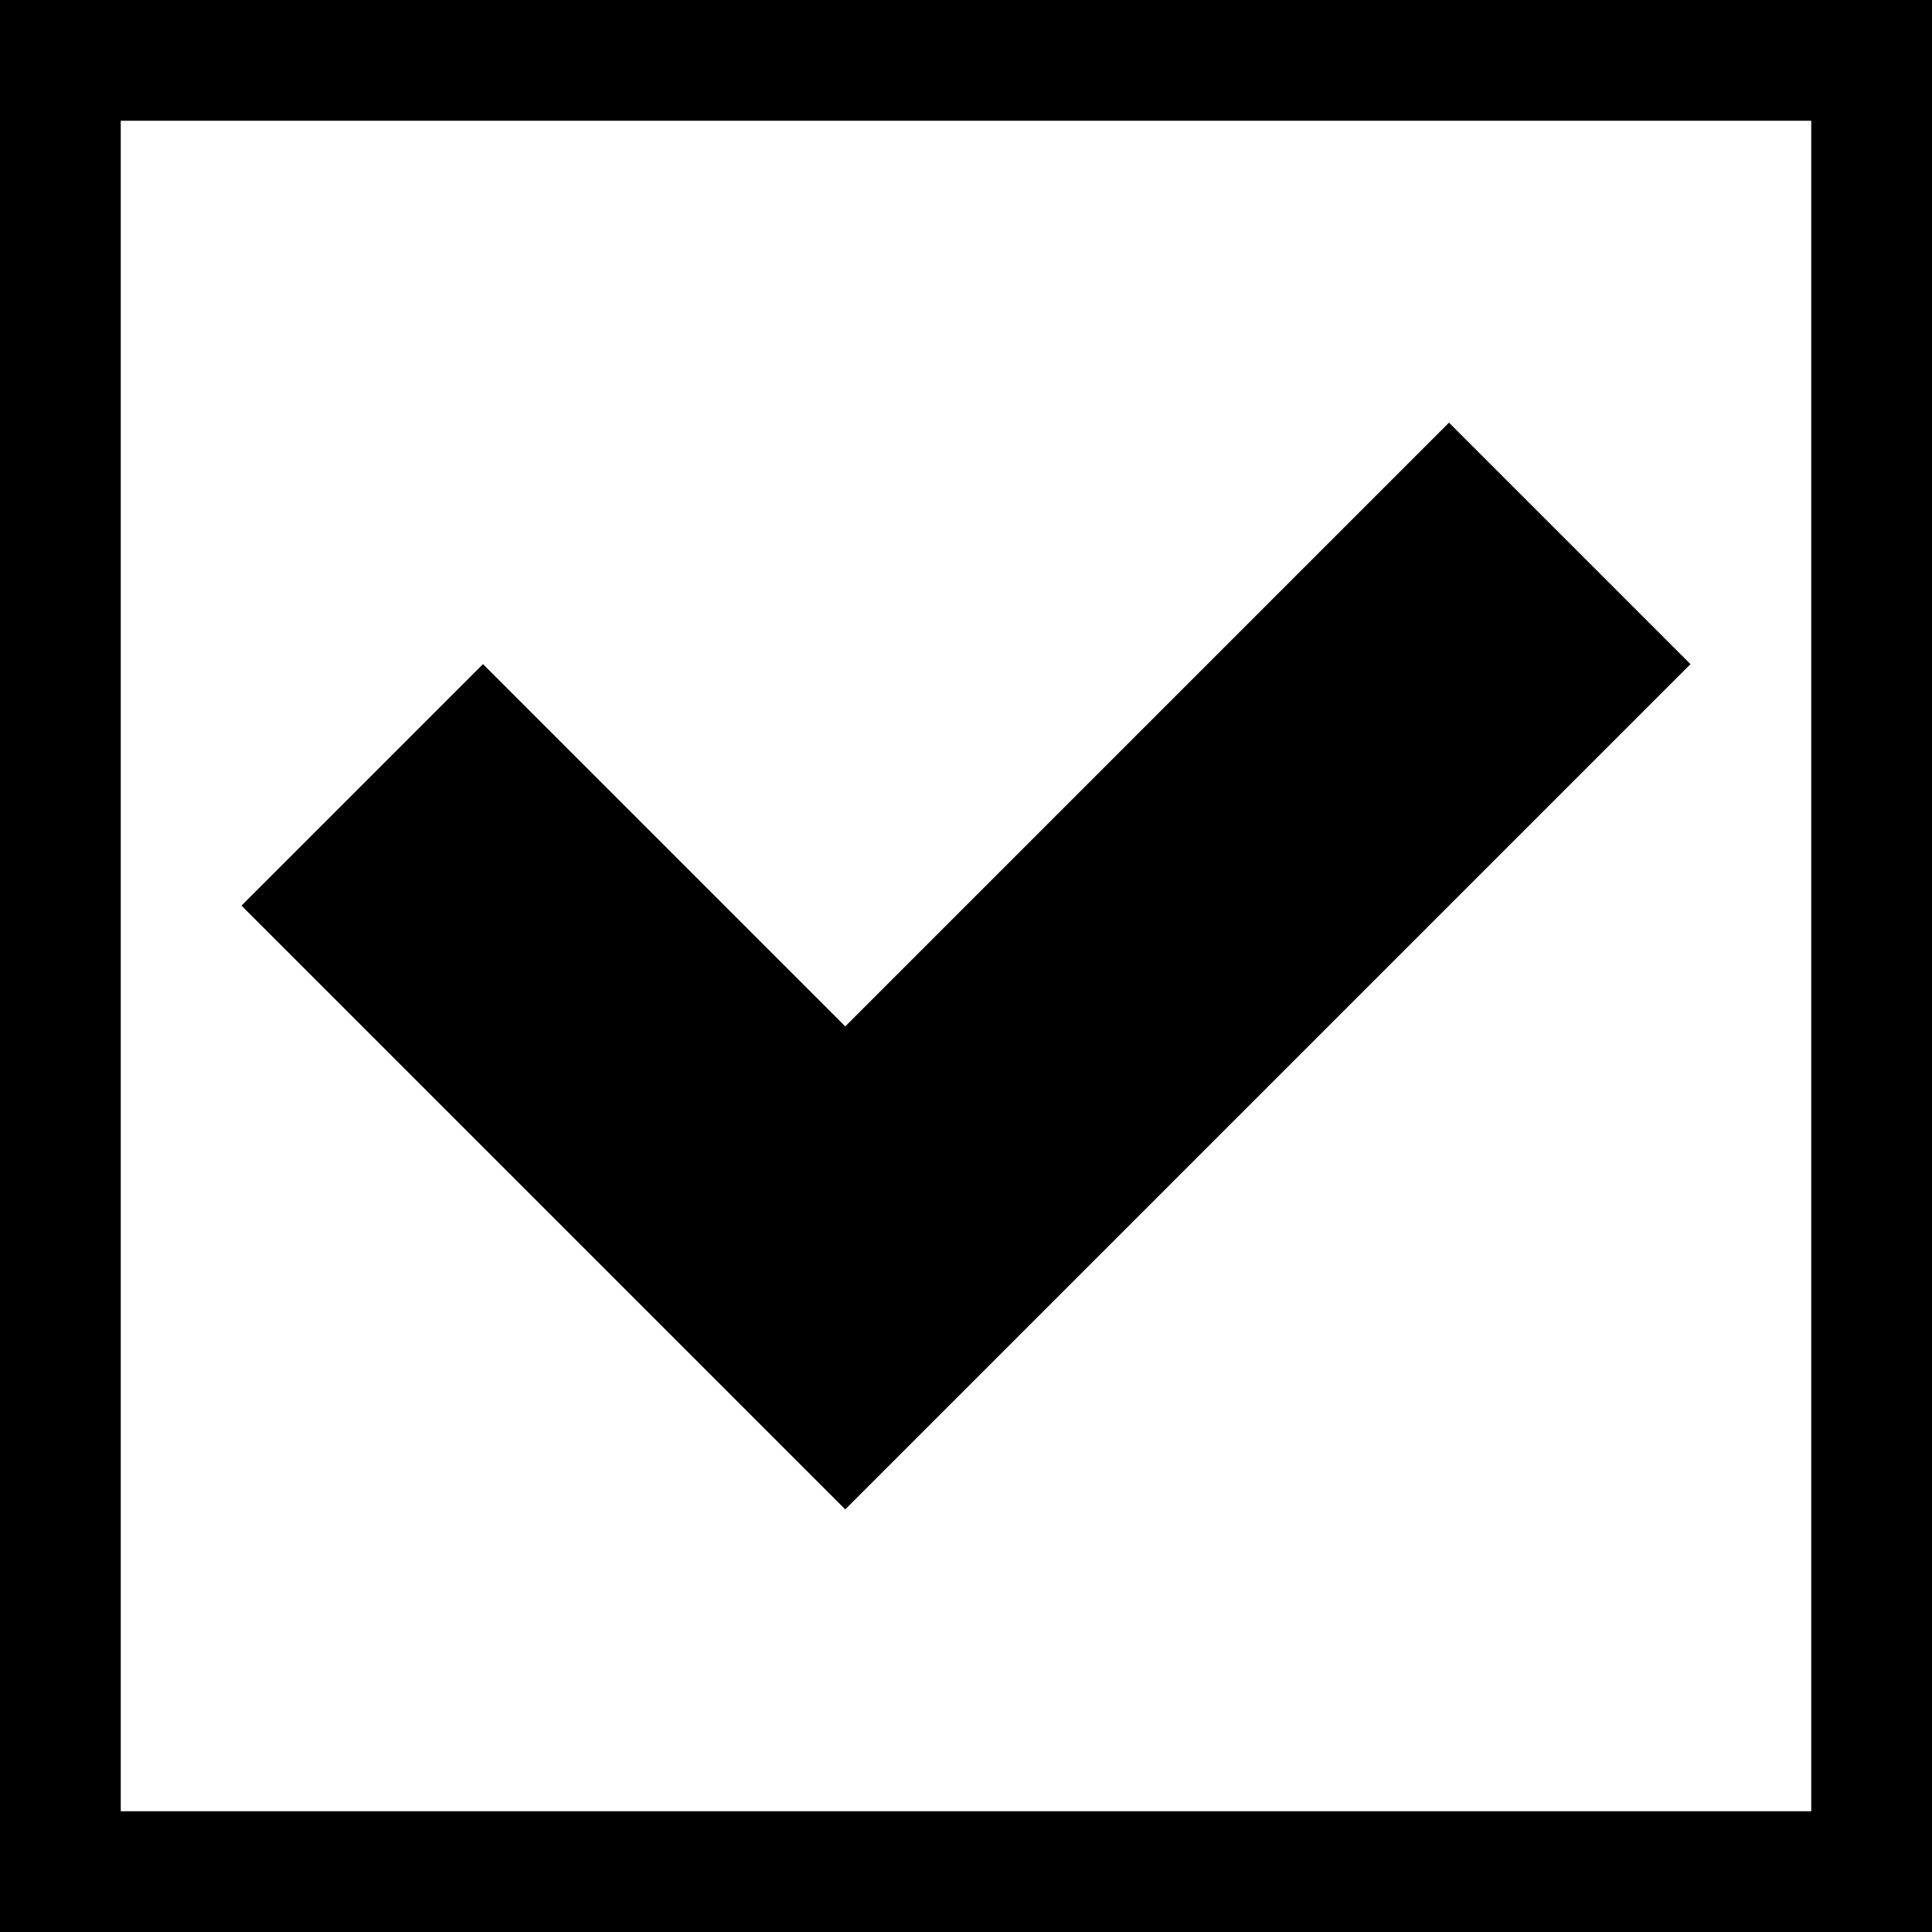
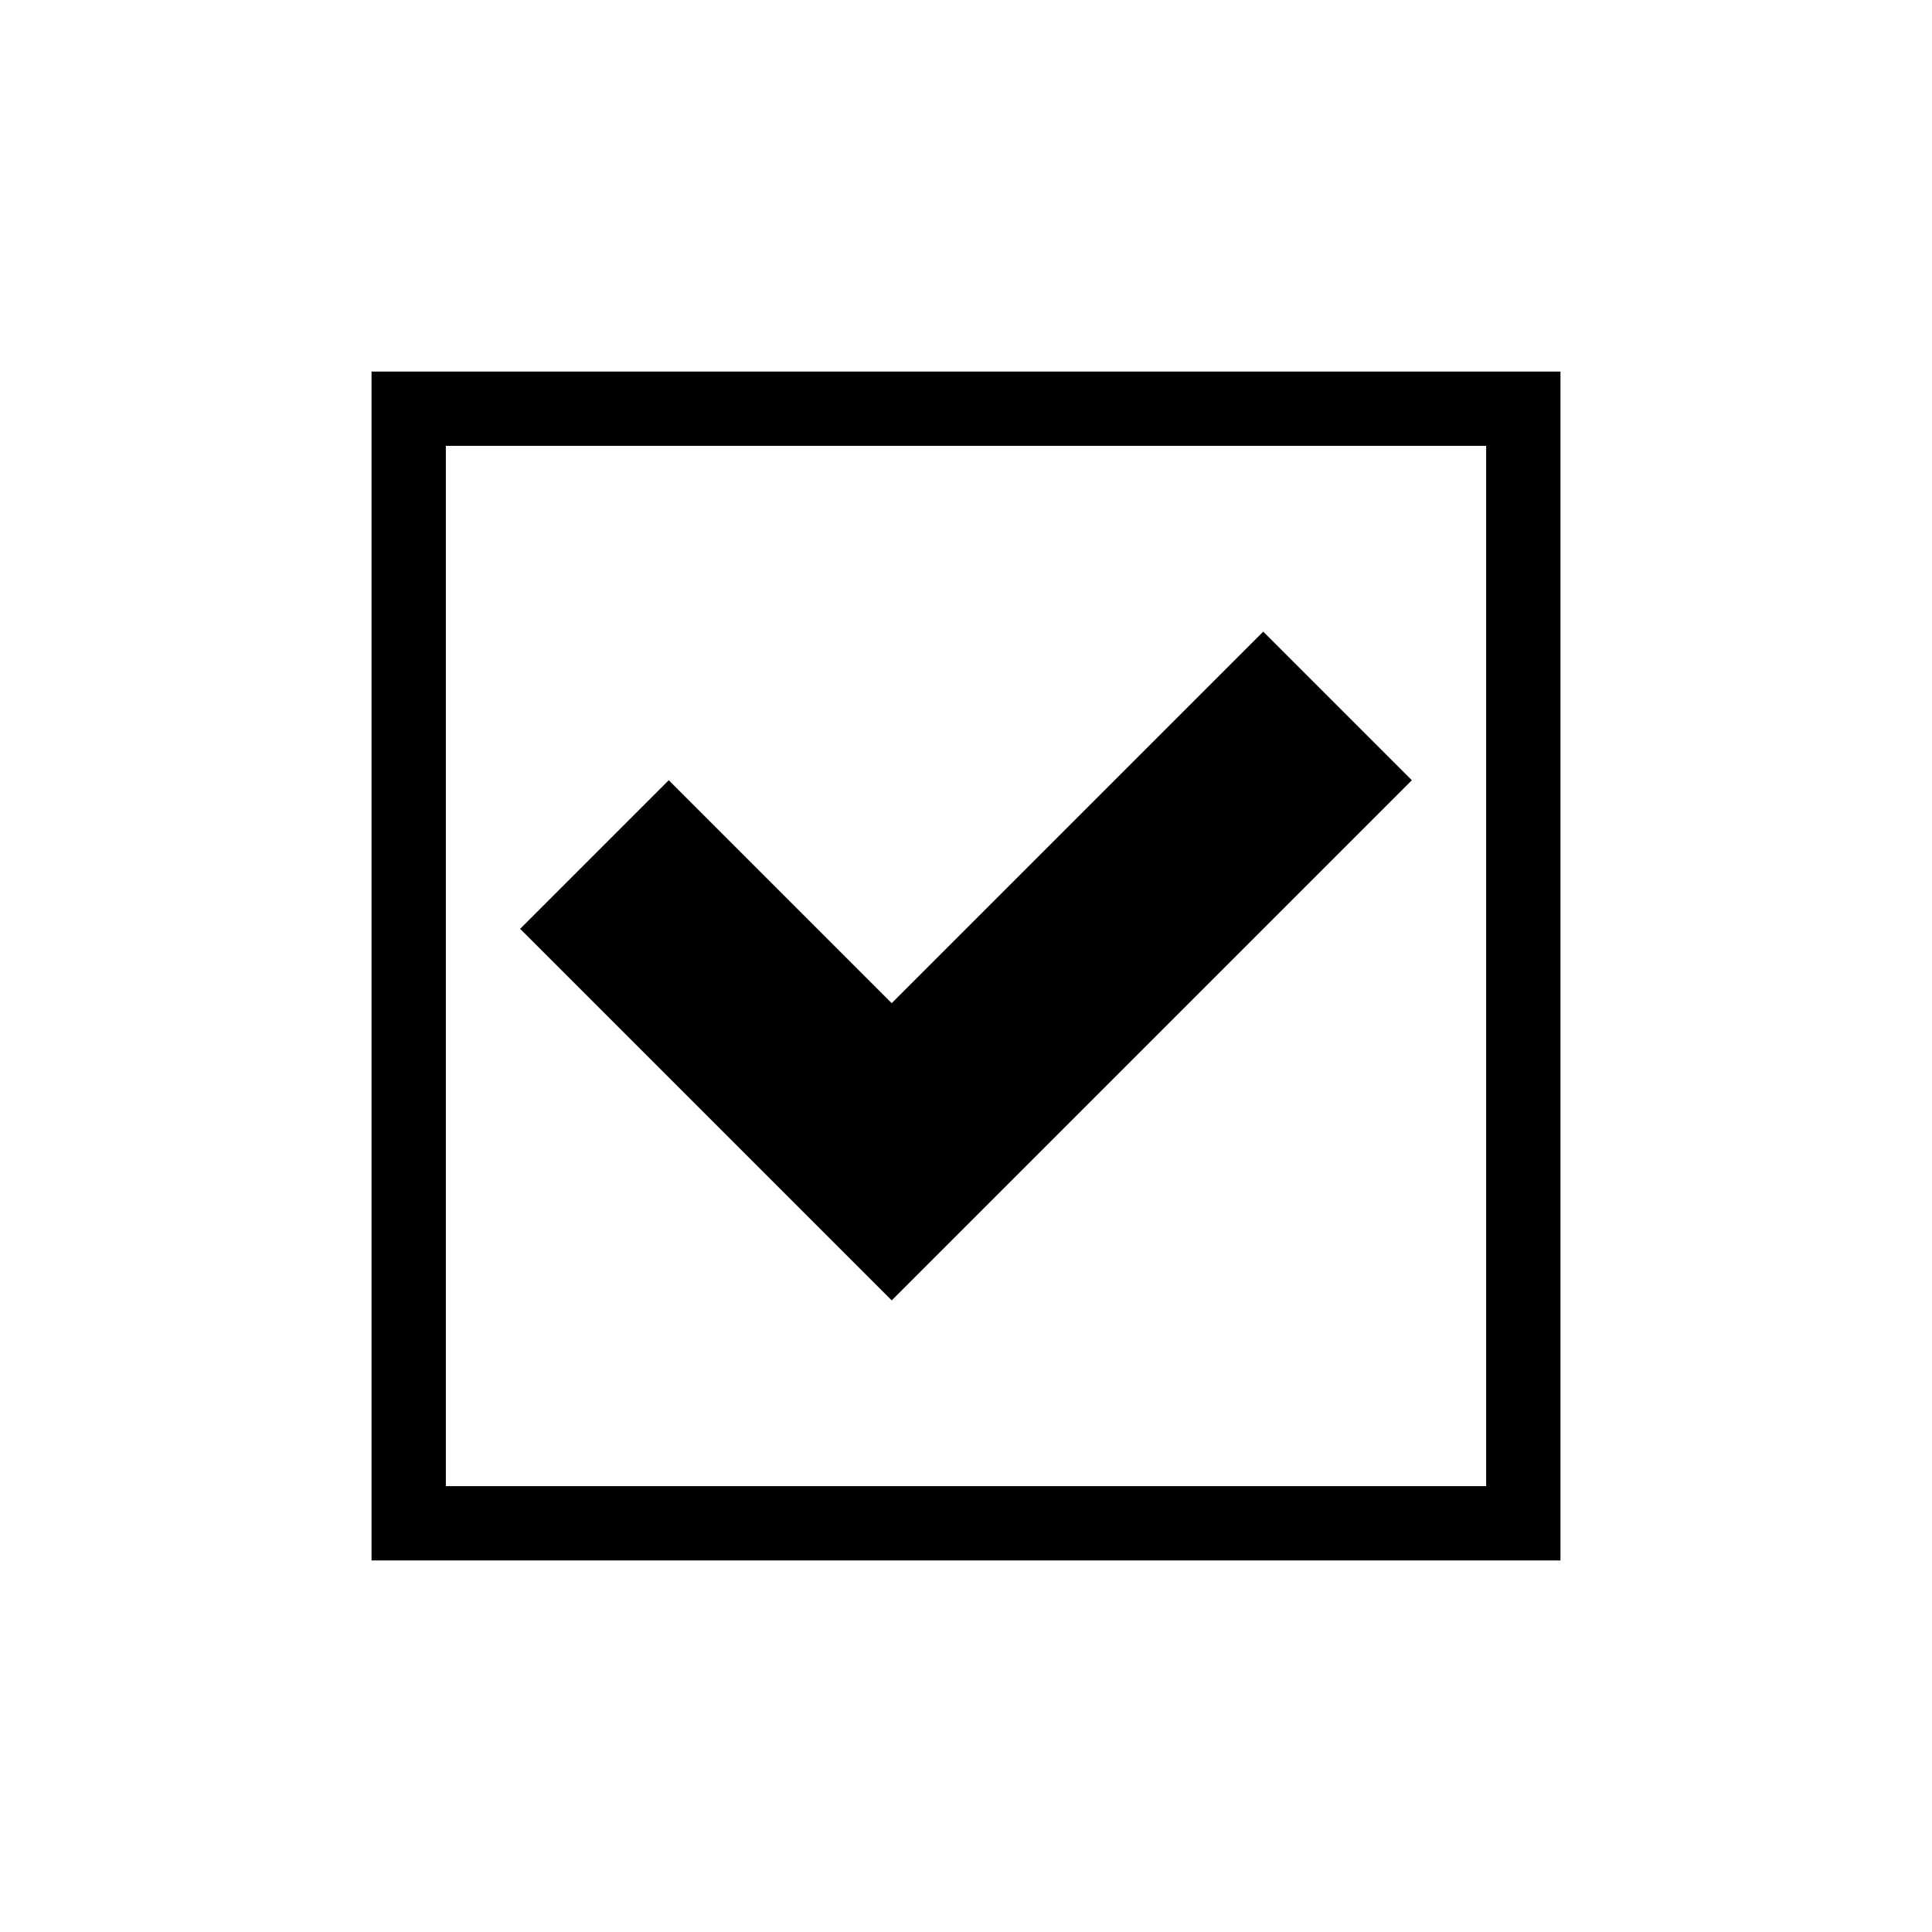
- <svg xmlns="http://www.w3.org/2000/svg" version="1.1" width="32" height="32" viewBox="0 0 32 32">
-   <g id="icomoon-ignore">
-     <line stroke-width="1" x1="" y1="" x2="" y2="" stroke="#449FDB" opacity="" />
-   </g>
-   <path d="M0 0v32h32v-32h-32zM30 30h-28v-28h28v28zM24 7l-10 10-6-6-4 4 10 10 14-14-4-4z" />
+ <svg xmlns="http://www.w3.org/2000/svg" width="52" height="52" viewBox="-10 -10 52 52">
+   <path stroke="#449FDB" d="M0 0" />
+   <path d="M0 0v32h32V0H0zm30 30H2V2h28v28zM24 7L14 17l-6-6-4 4 10 10 14-14-4-4z" />
</svg>
